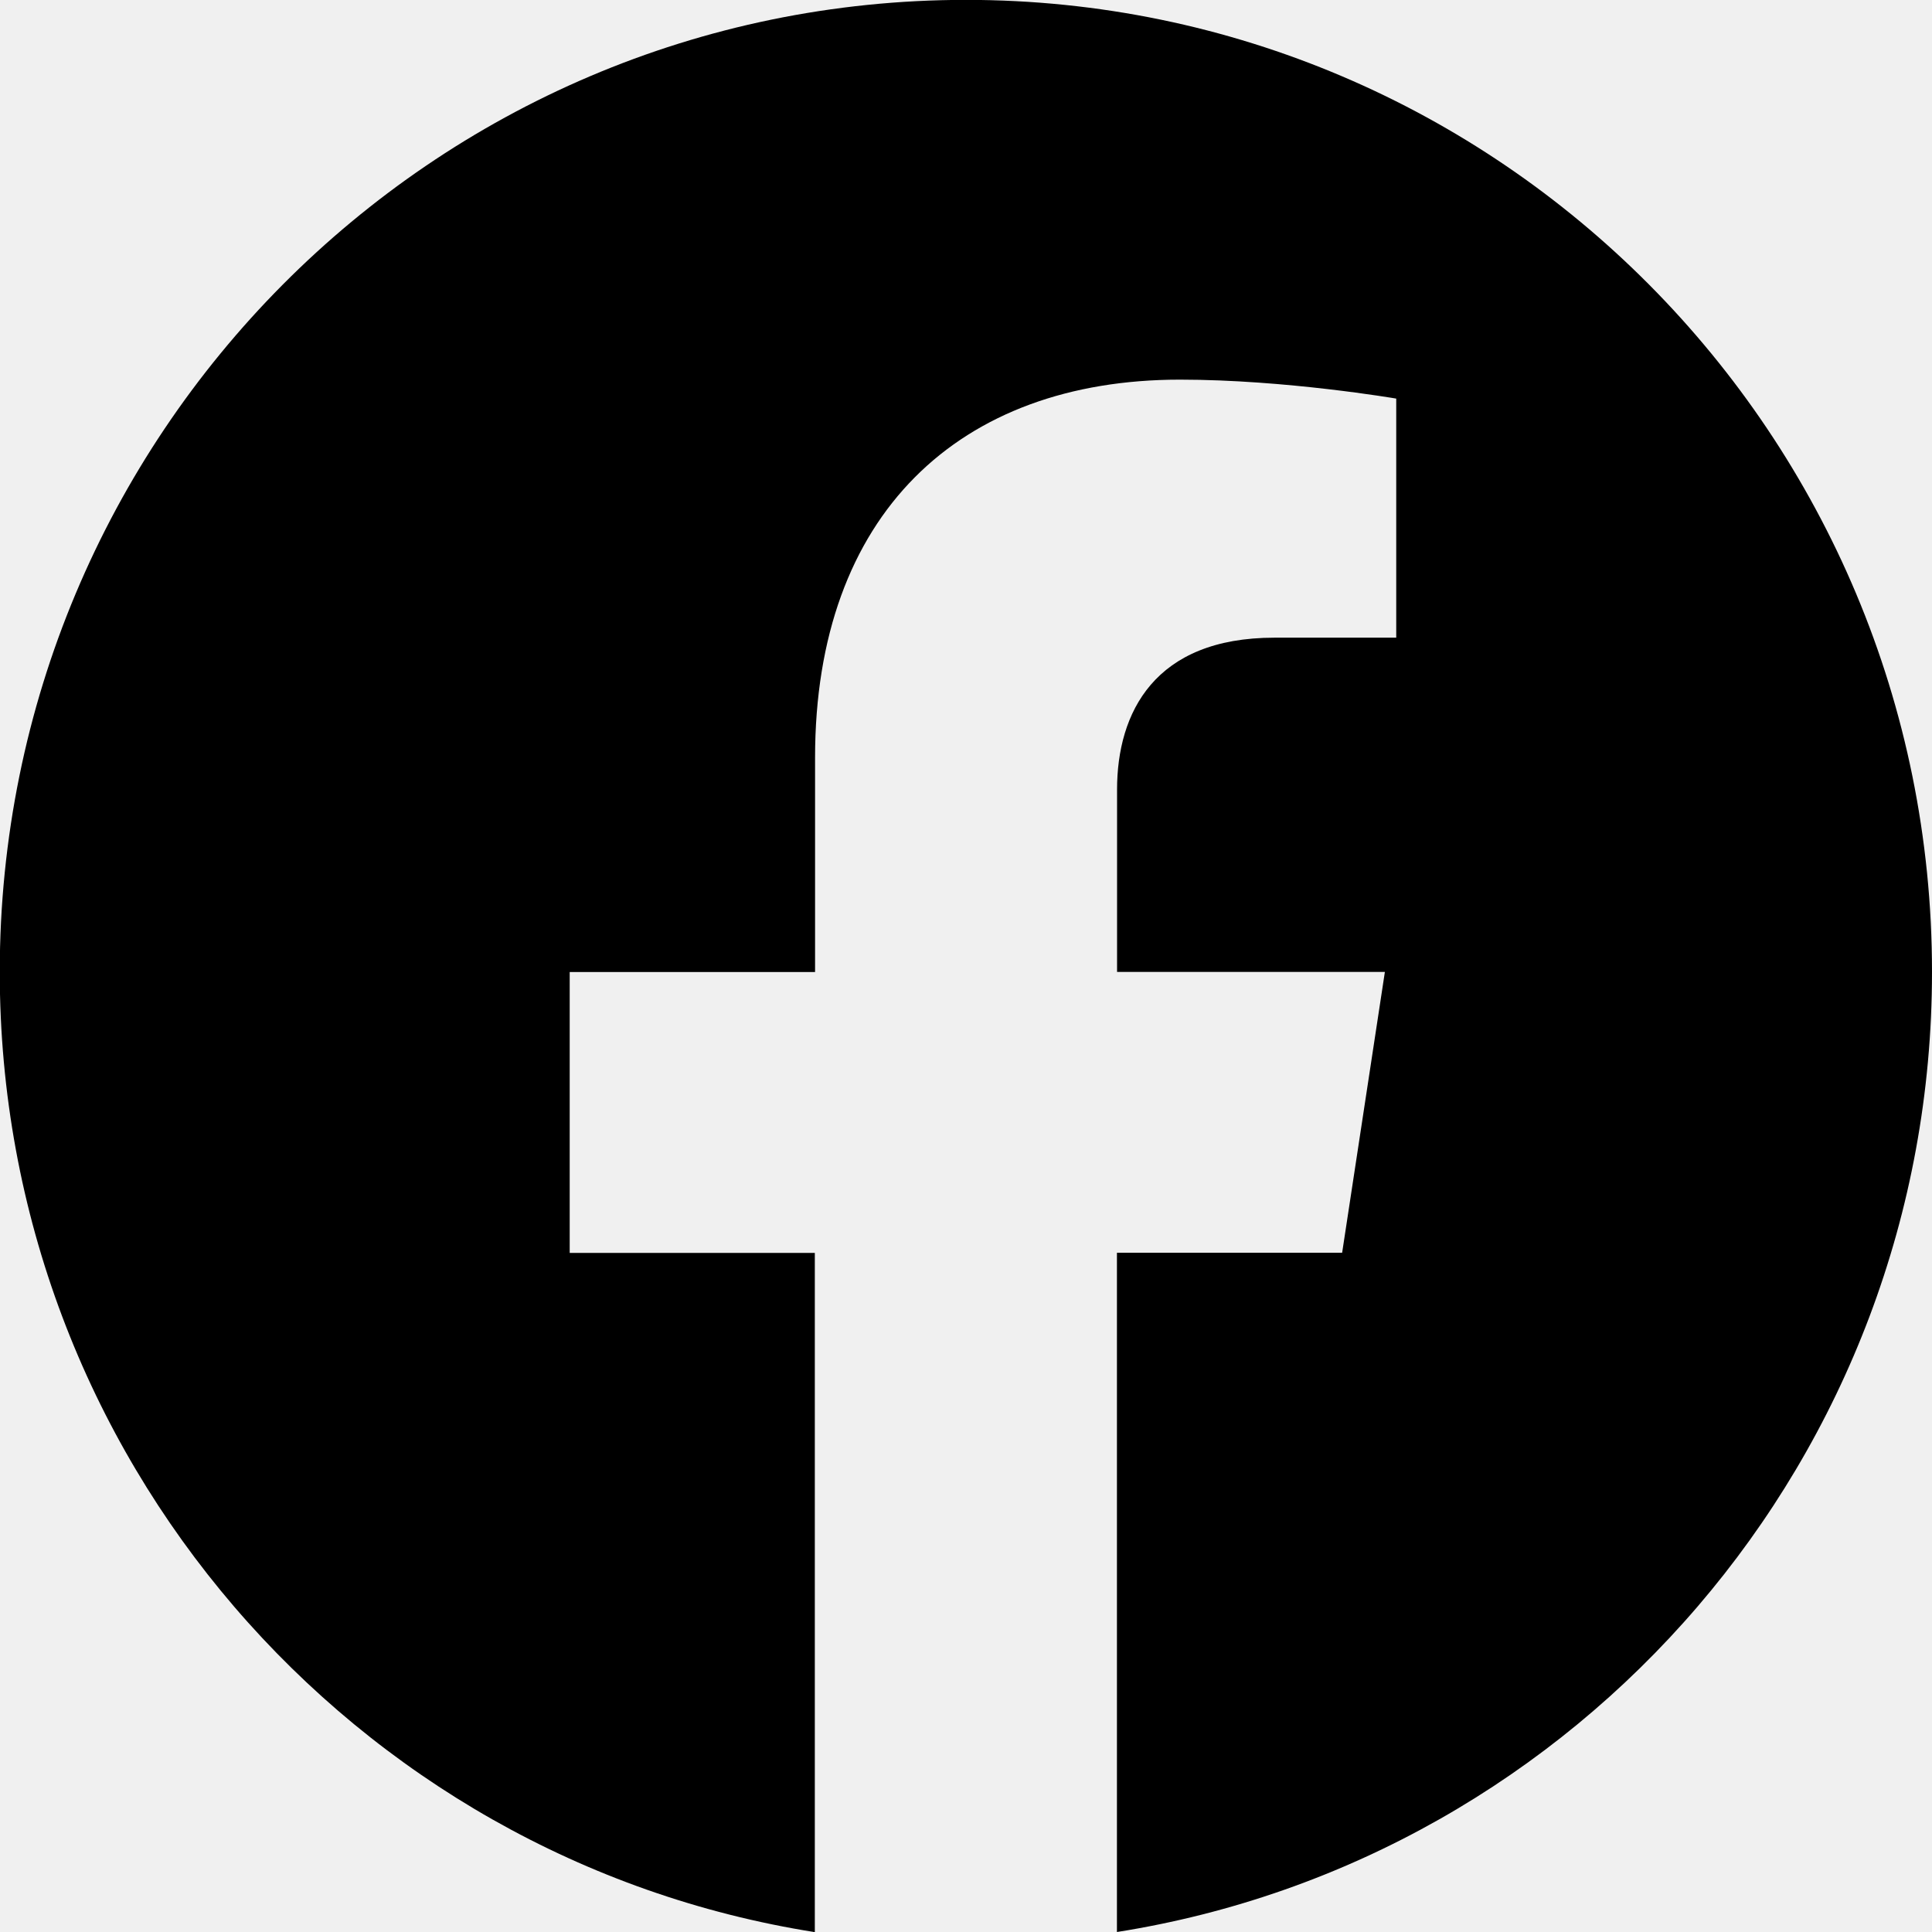
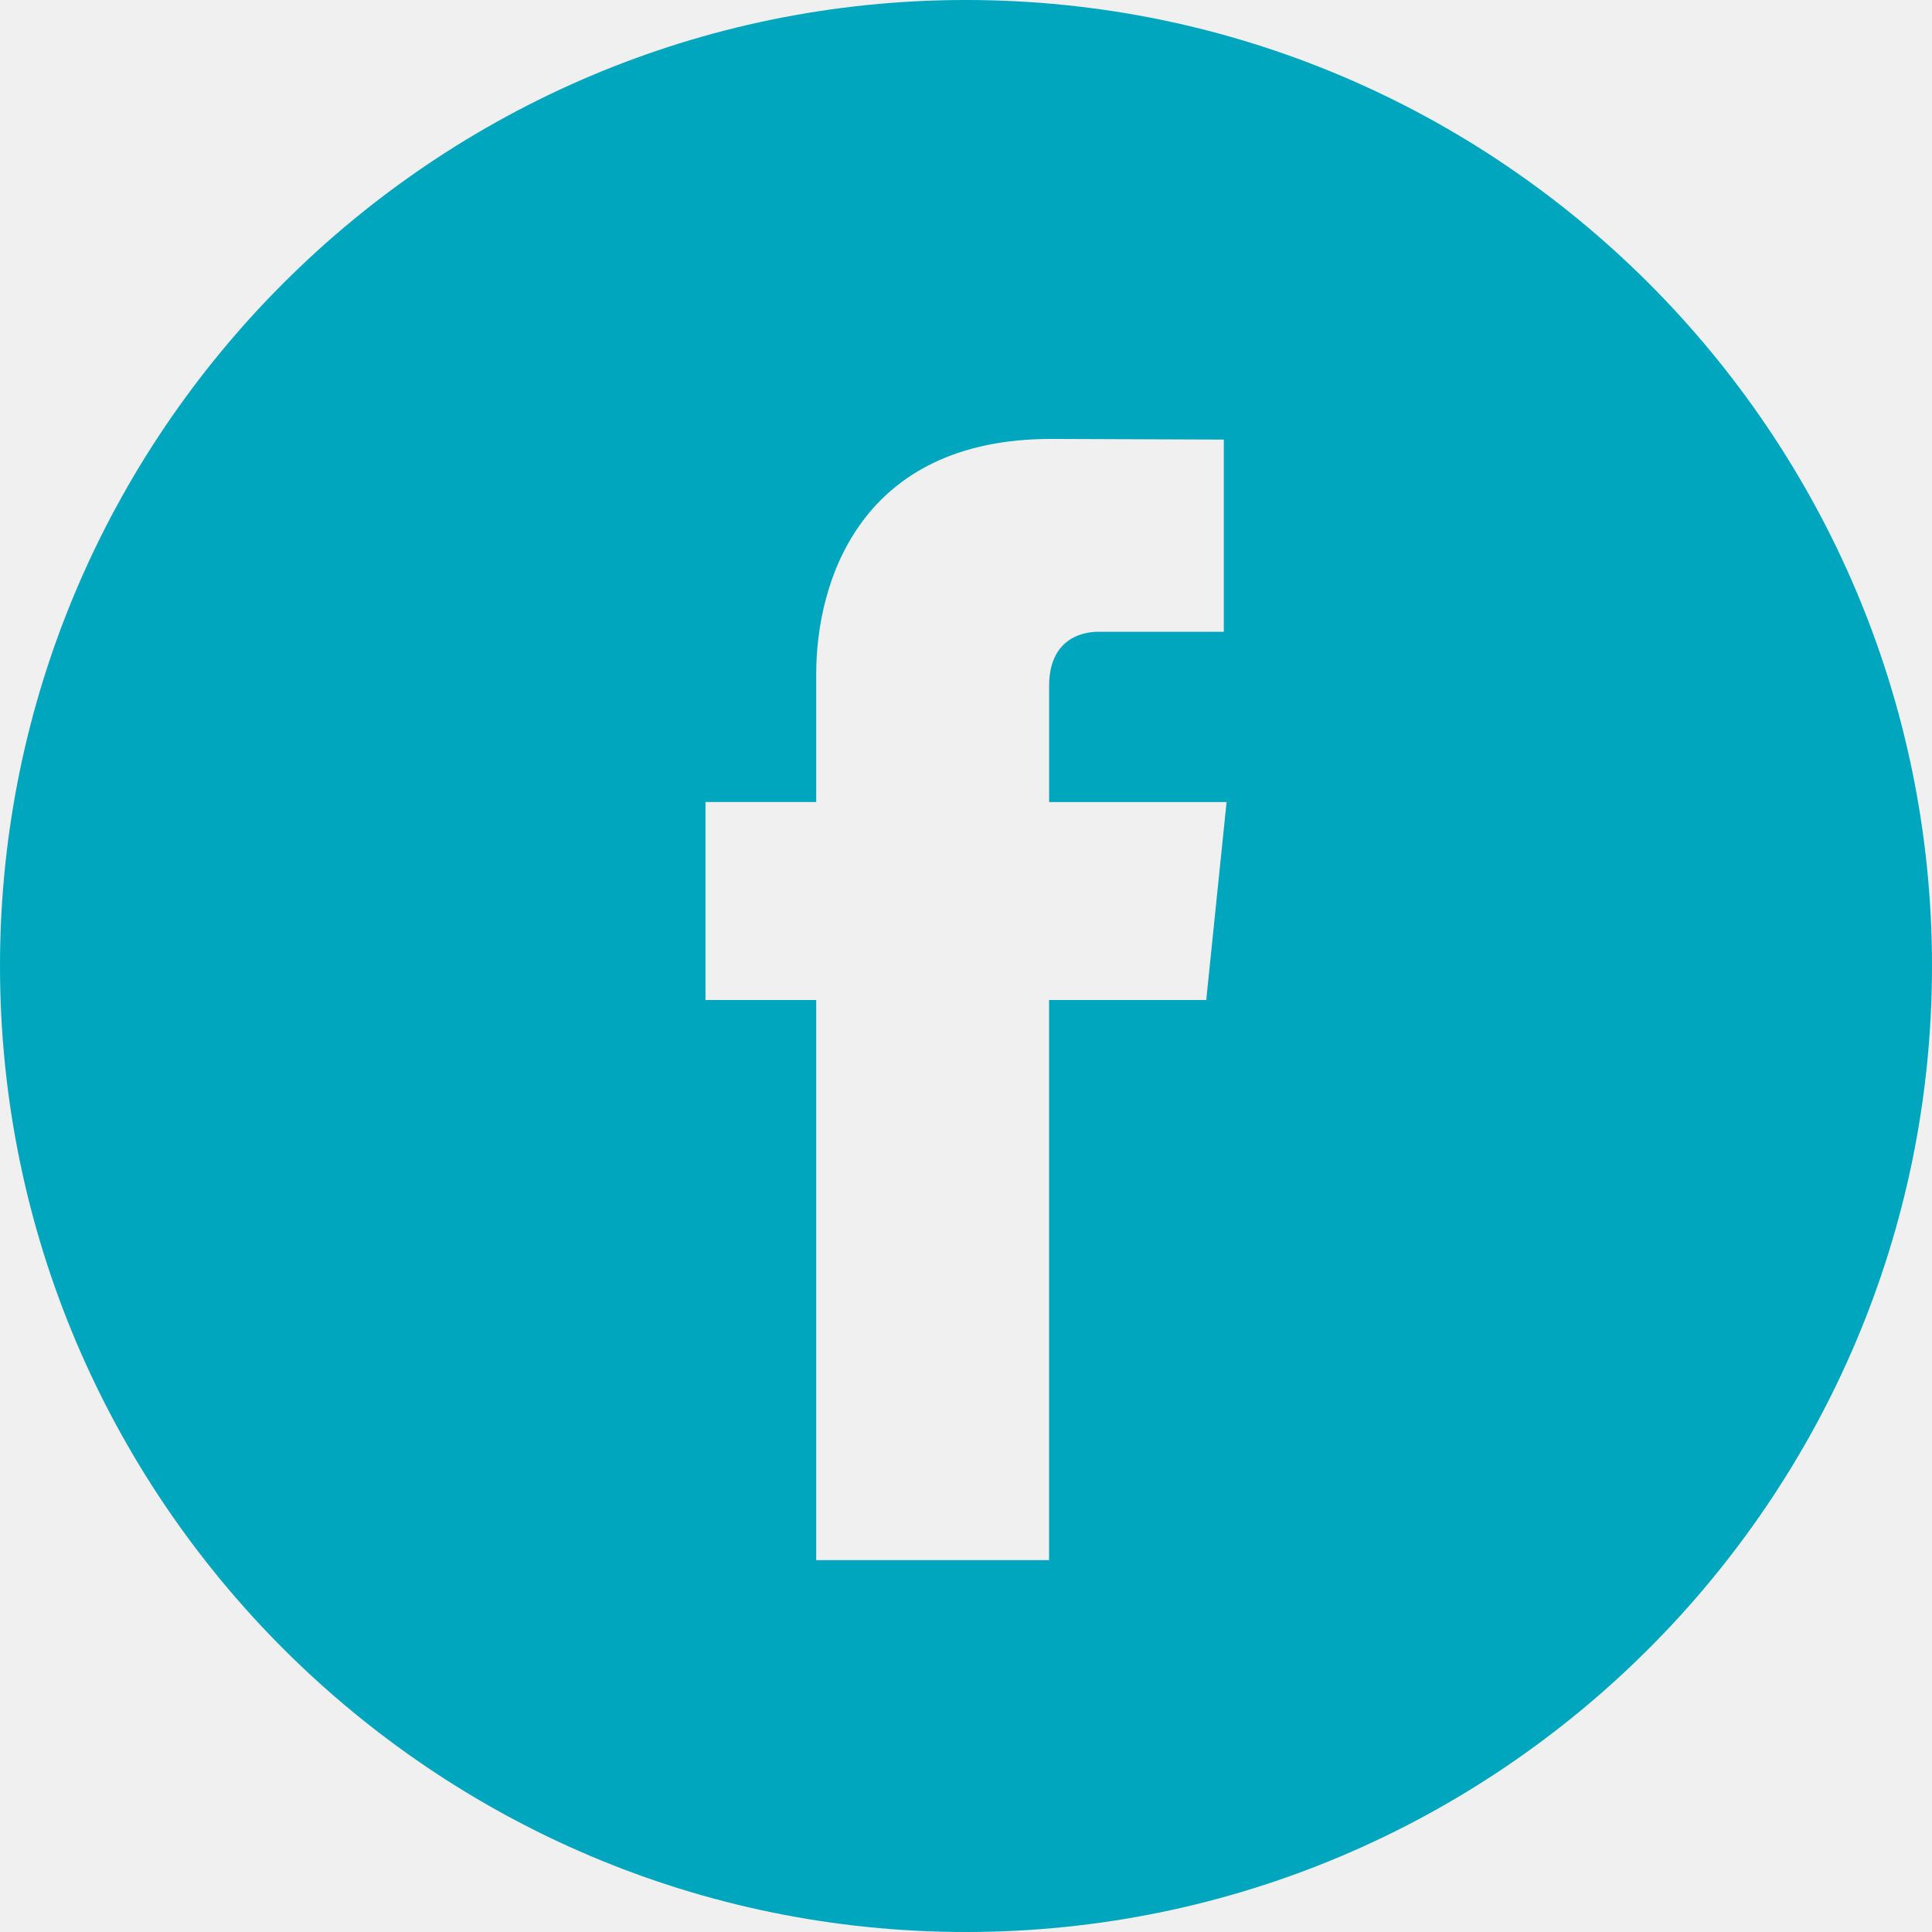
- <svg xmlns="http://www.w3.org/2000/svg" width="16" height="16" fill="currentColor" class="bi bi-facebook" viewBox="0 0 16 16">
-   <path d="M16 8.049c0-4.446-3.582-8.05-8-8.05C3.58 0-.002 3.603-.002 8.05c0 4.017 2.926 7.347 6.75 7.951v-5.625h-2.03V8.05H6.75V6.275c0-2.017 1.195-3.131 3.022-3.131.876 0 1.791.157 1.791.157v1.98h-1.009c-.993 0-1.303.621-1.303 1.258v1.51h2.218l-.354 2.326H9.25V16c3.824-.604 6.75-3.934 6.75-7.951z" />
+ <svg xmlns="http://www.w3.org/2000/svg" width="32" height="32" viewBox="0 0 32 32" fill="none">
+   <g clip-path="url(#clip0_2331_25112)">
+     <path d="M16 0C7.178 0 0 7.178 0 16C0 24.822 7.178 32 16 32C24.822 32 32 24.822 32 16C32 7.178 24.823 0 16 0ZM19.979 16.563H17.376V25.841H13.519C13.519 25.841 13.519 20.772 13.519 16.563H11.685V13.284H13.519V11.163C13.519 9.644 14.241 7.27 17.411 7.27L20.27 7.281V10.464C20.27 10.464 18.533 10.464 18.195 10.464C17.857 10.464 17.377 10.633 17.377 11.358V13.285H20.316L19.979 16.563Z" fill="#00A6BD" />
+   </g>
+   <defs>
+     <clipPath id="clip0_2331_25112">
+       <rect width="32" height="32" fill="white" />
+     </clipPath>
+   </defs>
</svg>
